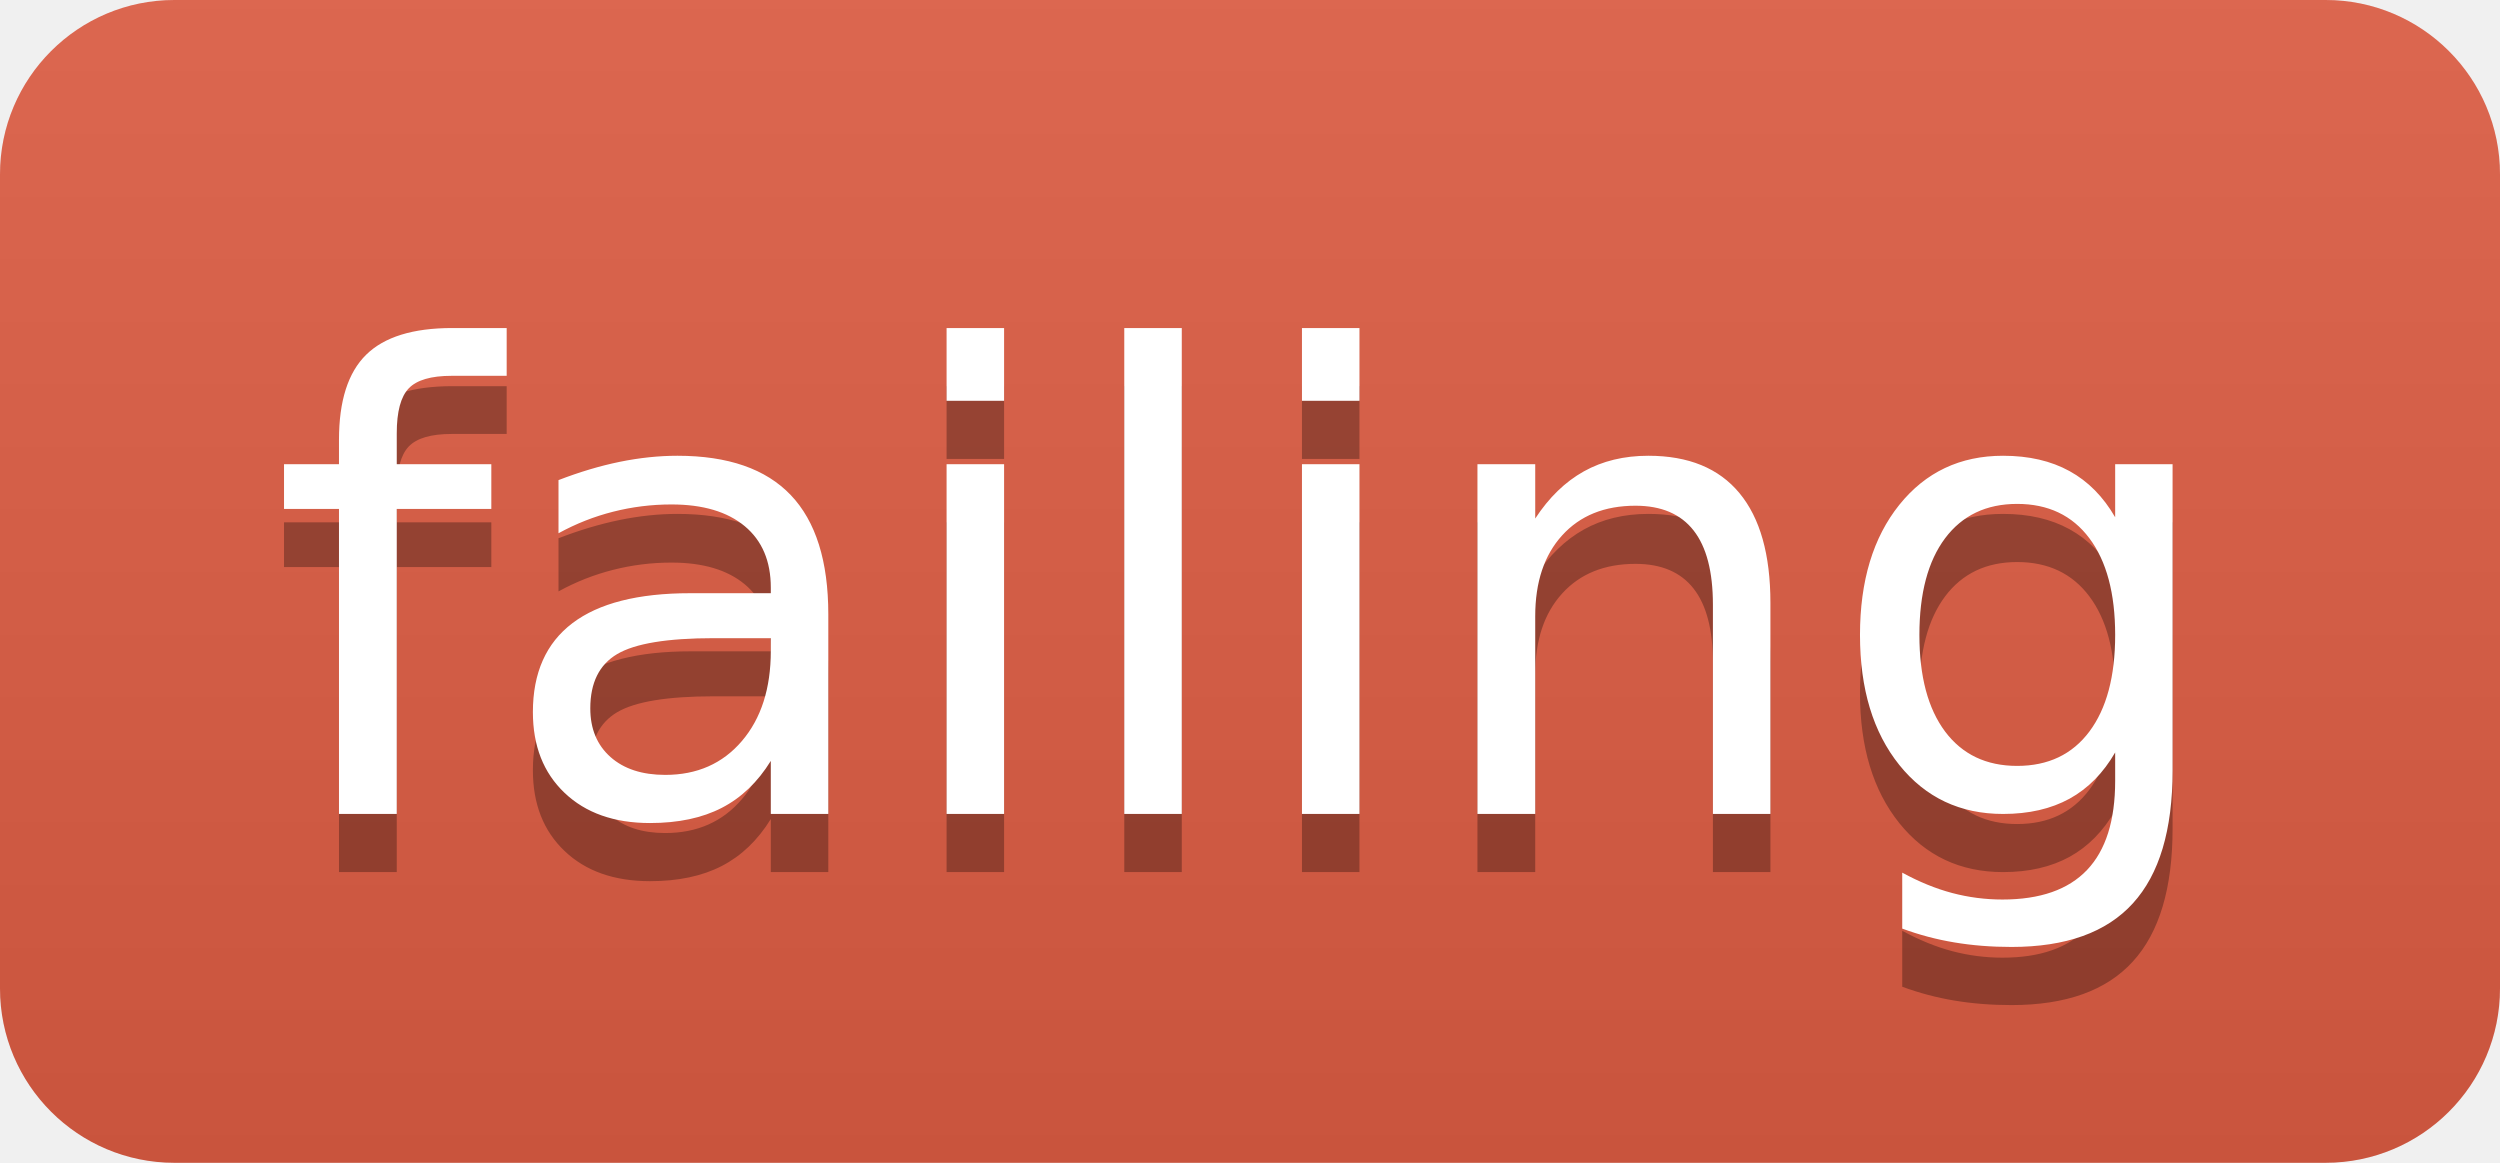
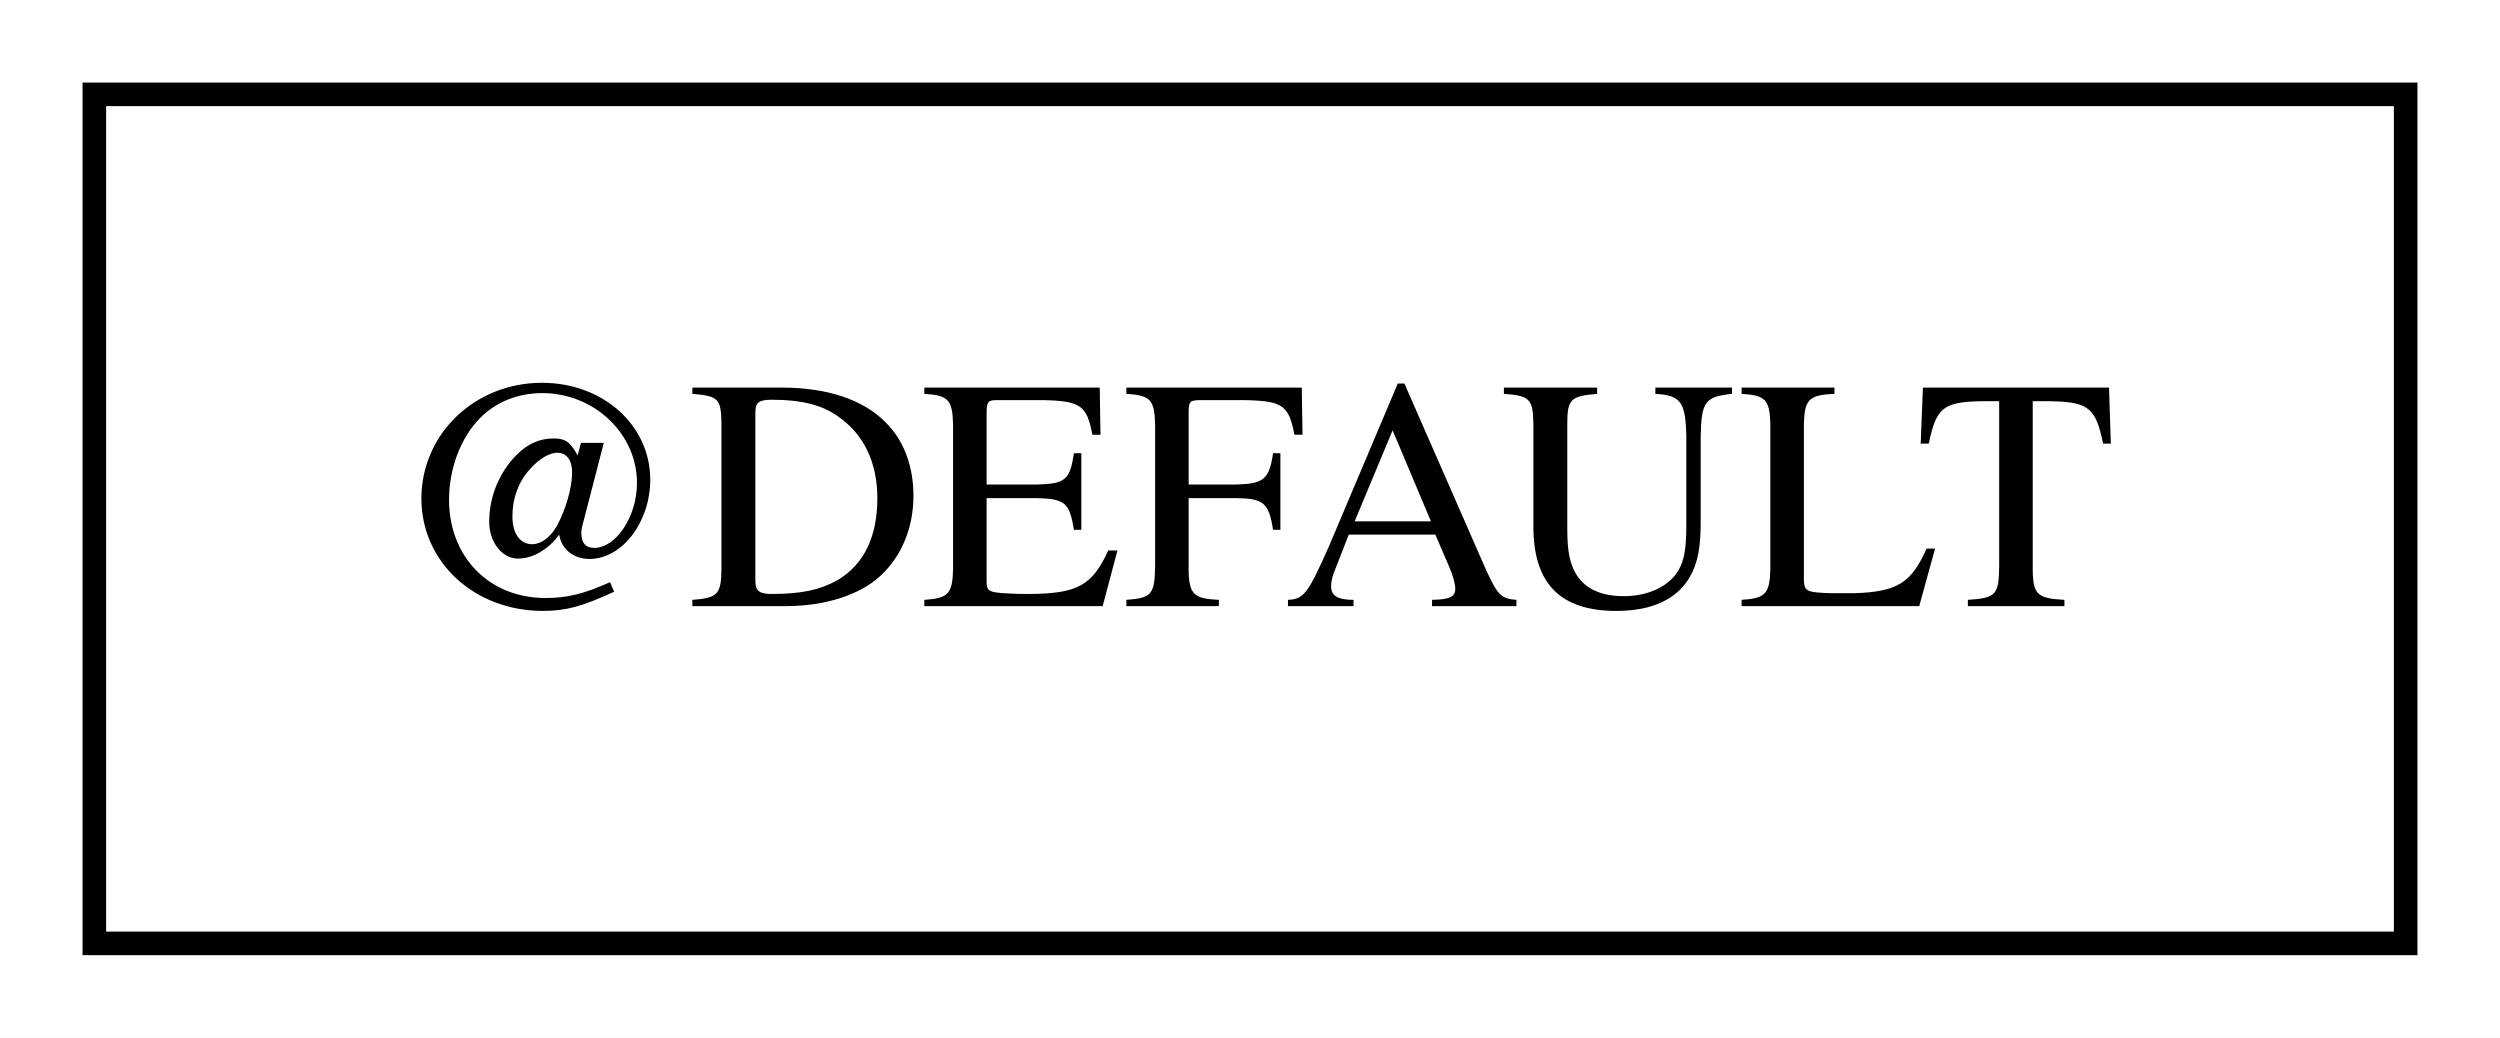
- <svg xmlns="http://www.w3.org/2000/svg" width="43" height="20">
-   <linearGradient id="s" x2="0" y2="100%">
-     <stop offset="0" stop-color="#bbb" stop-opacity=".1" />
-     <stop offset="1" stop-opacity=".1" />
-   </linearGradient>
-   <clipPath id="r">
-     <rect width="43" height="20" rx="3" fill="#fff" />
-   </clipPath>
-   <g clip-path="url(#r)">
-     <rect width="0" height="20" fill="#e05d44" />
-     <rect x="0" width="43" height="20" fill="#e05d44" />
-     <rect width="43" height="20" fill="url(#s)" />
-   </g>
-   <g fill="#fff" text-anchor="middle" font-family="Verdana,Geneva,DejaVu Sans,sans-serif" text-rendering="geometricPrecision" font-size="110">
-     <text x="215" y="150" fill="#010101" fill-opacity=".3" transform="scale(.1)" textLength="330">failing</text>
-     <text x="215" y="140" transform="scale(.1)" textLength="330">failing</text>
+ <svg xmlns="http://www.w3.org/2000/svg" width="106pt" height="44pt" viewBox="0.00 0.00 106.00 44.00">
+   <g id="graph0" class="graph" transform="scale(1 1) rotate(0) translate(4 40)">
+     <polygon fill="white" stroke="transparent" points="-4,4 -4,-40 102,-40 102,4 -4,4" />
+     <g id="node1" class="node">
+       <polygon fill="none" stroke="black" points="98,-36 0,-36 0,0 98,0 98,-36" />
+       <text text-anchor="middle" x="49" y="-14.3" font-family="Times,serif" font-size="14.00">@DEFAULT</text>
+     </g>
  </g>
</svg>
